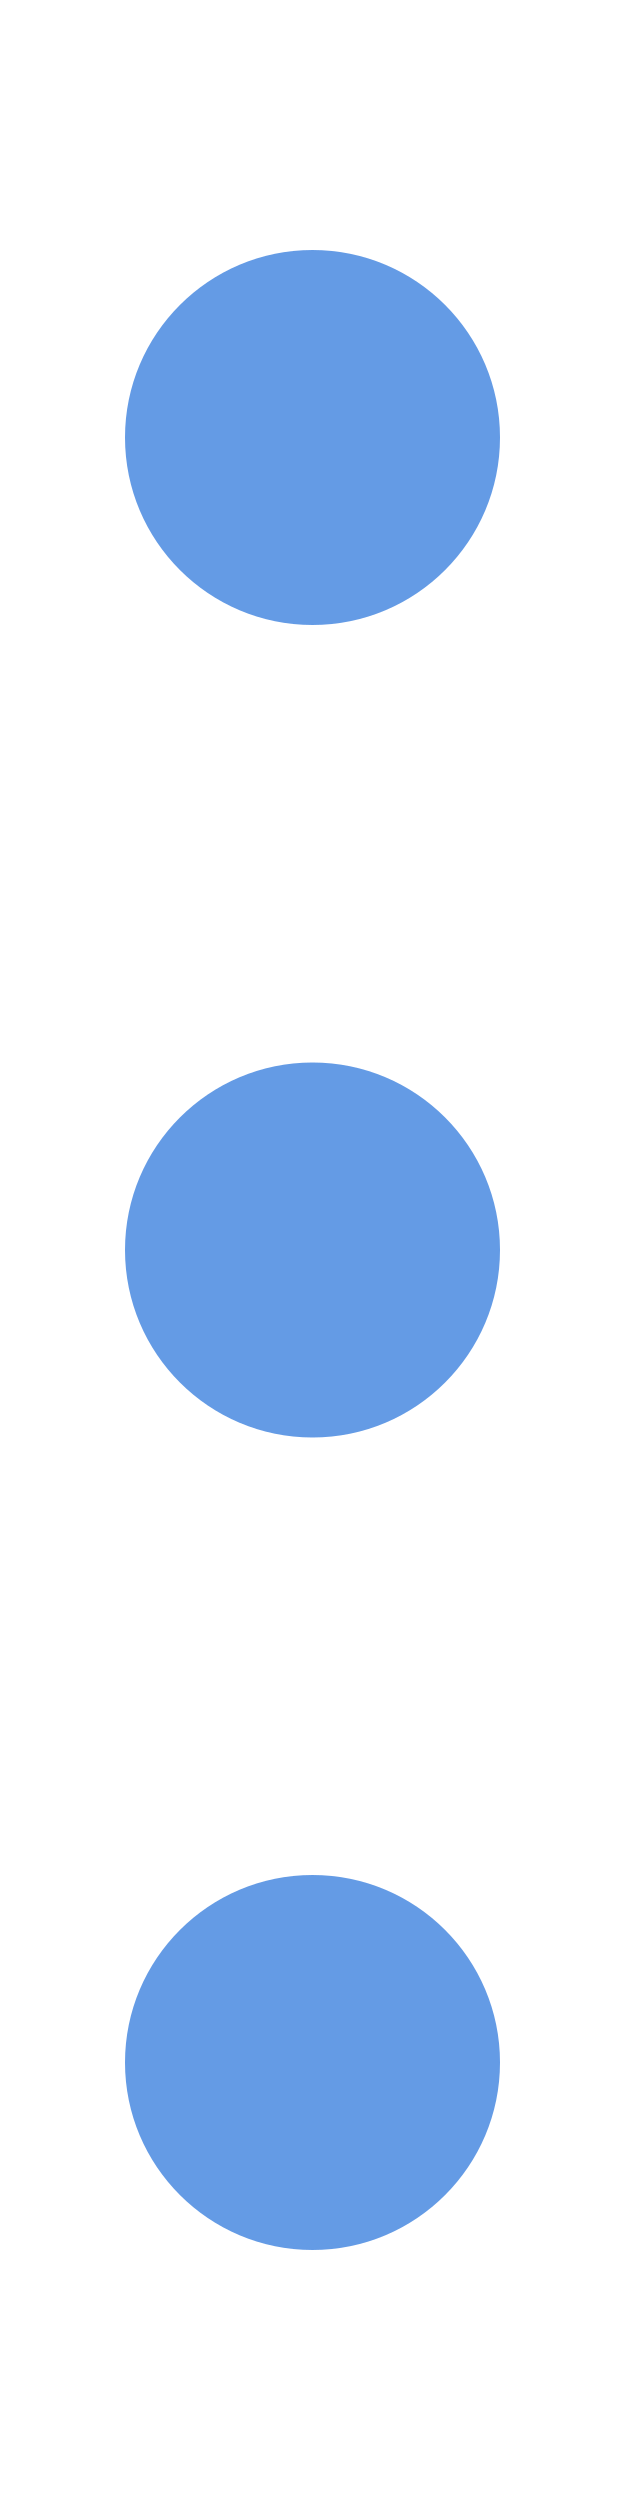
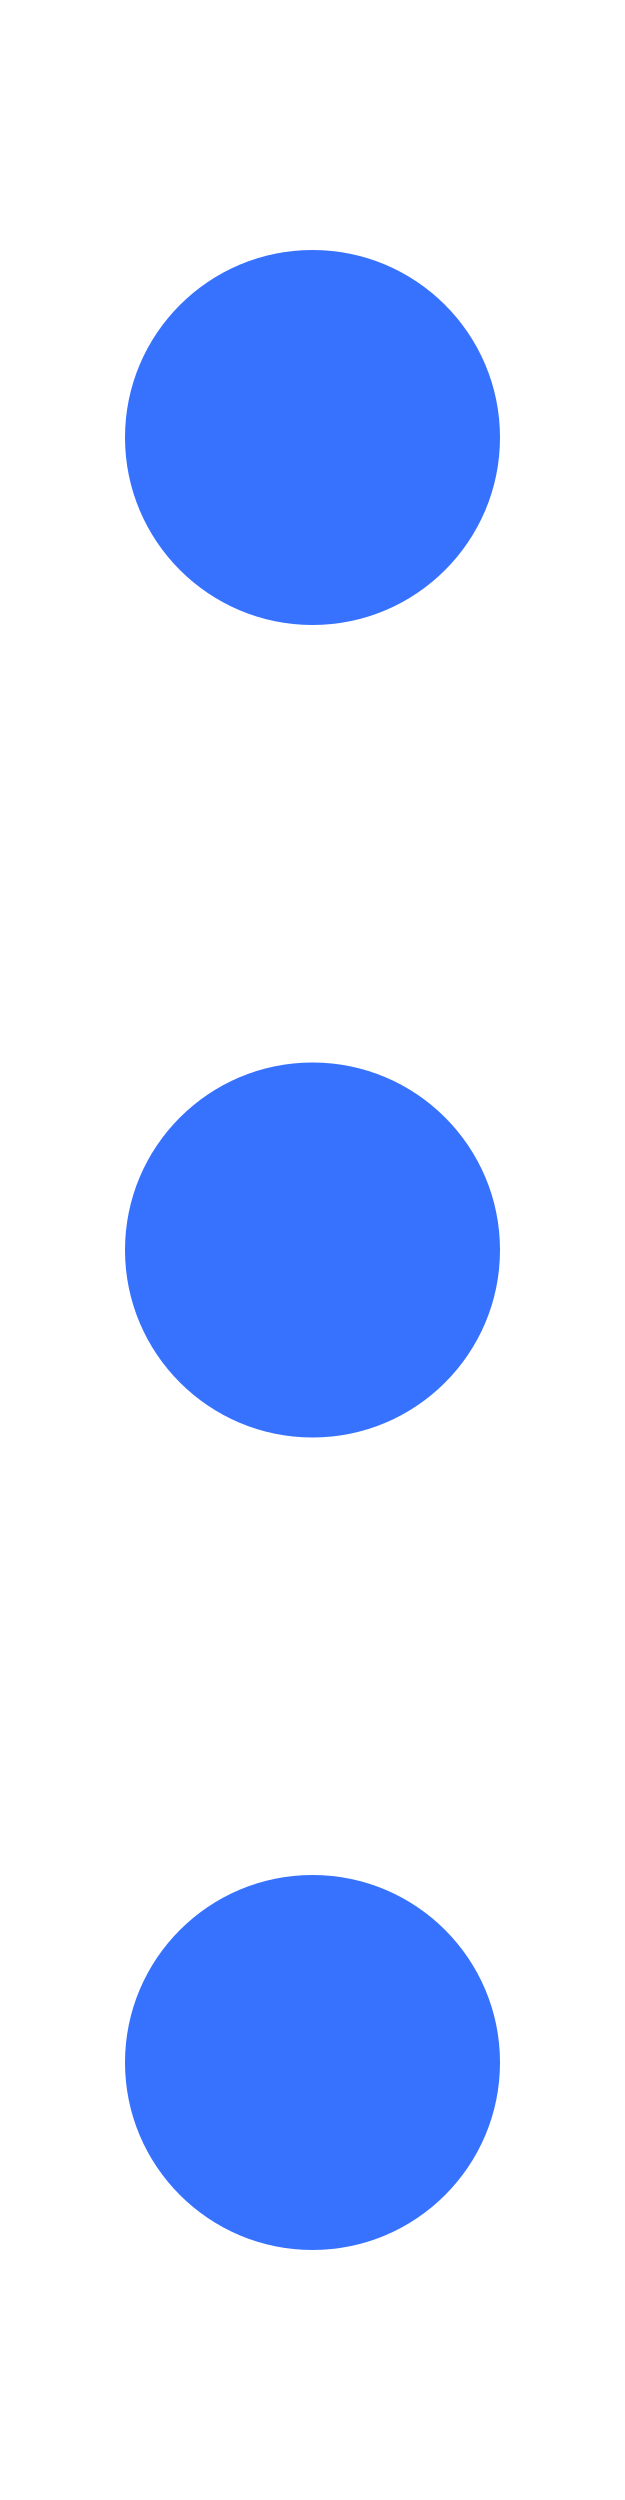
<svg xmlns="http://www.w3.org/2000/svg" width="5" height="20" viewBox="0 0 5 20" fill="none">
-   <path d="M1 3.5C1 2.672 1.672 2 2.5 2V2C3.328 2 4 2.672 4 3.5V3.5C4 4.328 3.328 5 2.5 5V5C1.672 5 1 4.328 1 3.5V3.5Z" fill="#649be5" />
-   <path d="M1 10C1 9.172 1.672 8.5 2.5 8.5V8.5C3.328 8.5 4 9.172 4 10V10C4 10.828 3.328 11.5 2.5 11.5V11.5C1.672 11.5 1 10.828 1 10V10Z" fill="#649be5" />
-   <path d="M4 16.5C4 15.672 3.328 15 2.5 15V15C1.672 15 1 15.672 1 16.5V16.5C1 17.328 1.672 18 2.5 18V18C3.328 18 4 17.328 4 16.5V16.5Z" fill="#649be5" />
+   <path d="M1 3.5C1 2.672 1.672 2 2.5 2V2C3.328 2 4 2.672 4 3.5V3.5C4 4.328 3.328 5 2.5 5V5C1.672 5 1 4.328 1 3.5V3.5Z" fill="#3772FF" />
+   <path d="M1 10C1 9.172 1.672 8.5 2.5 8.5V8.5C3.328 8.5 4 9.172 4 10V10C4 10.828 3.328 11.5 2.5 11.5V11.5C1.672 11.5 1 10.828 1 10V10Z" fill="#3772FF" />
+   <path d="M4 16.5C4 15.672 3.328 15 2.5 15V15C1.672 15 1 15.672 1 16.5V16.5C1 17.328 1.672 18 2.5 18V18C3.328 18 4 17.328 4 16.5V16.5Z" fill="#3772FF" />
</svg>
